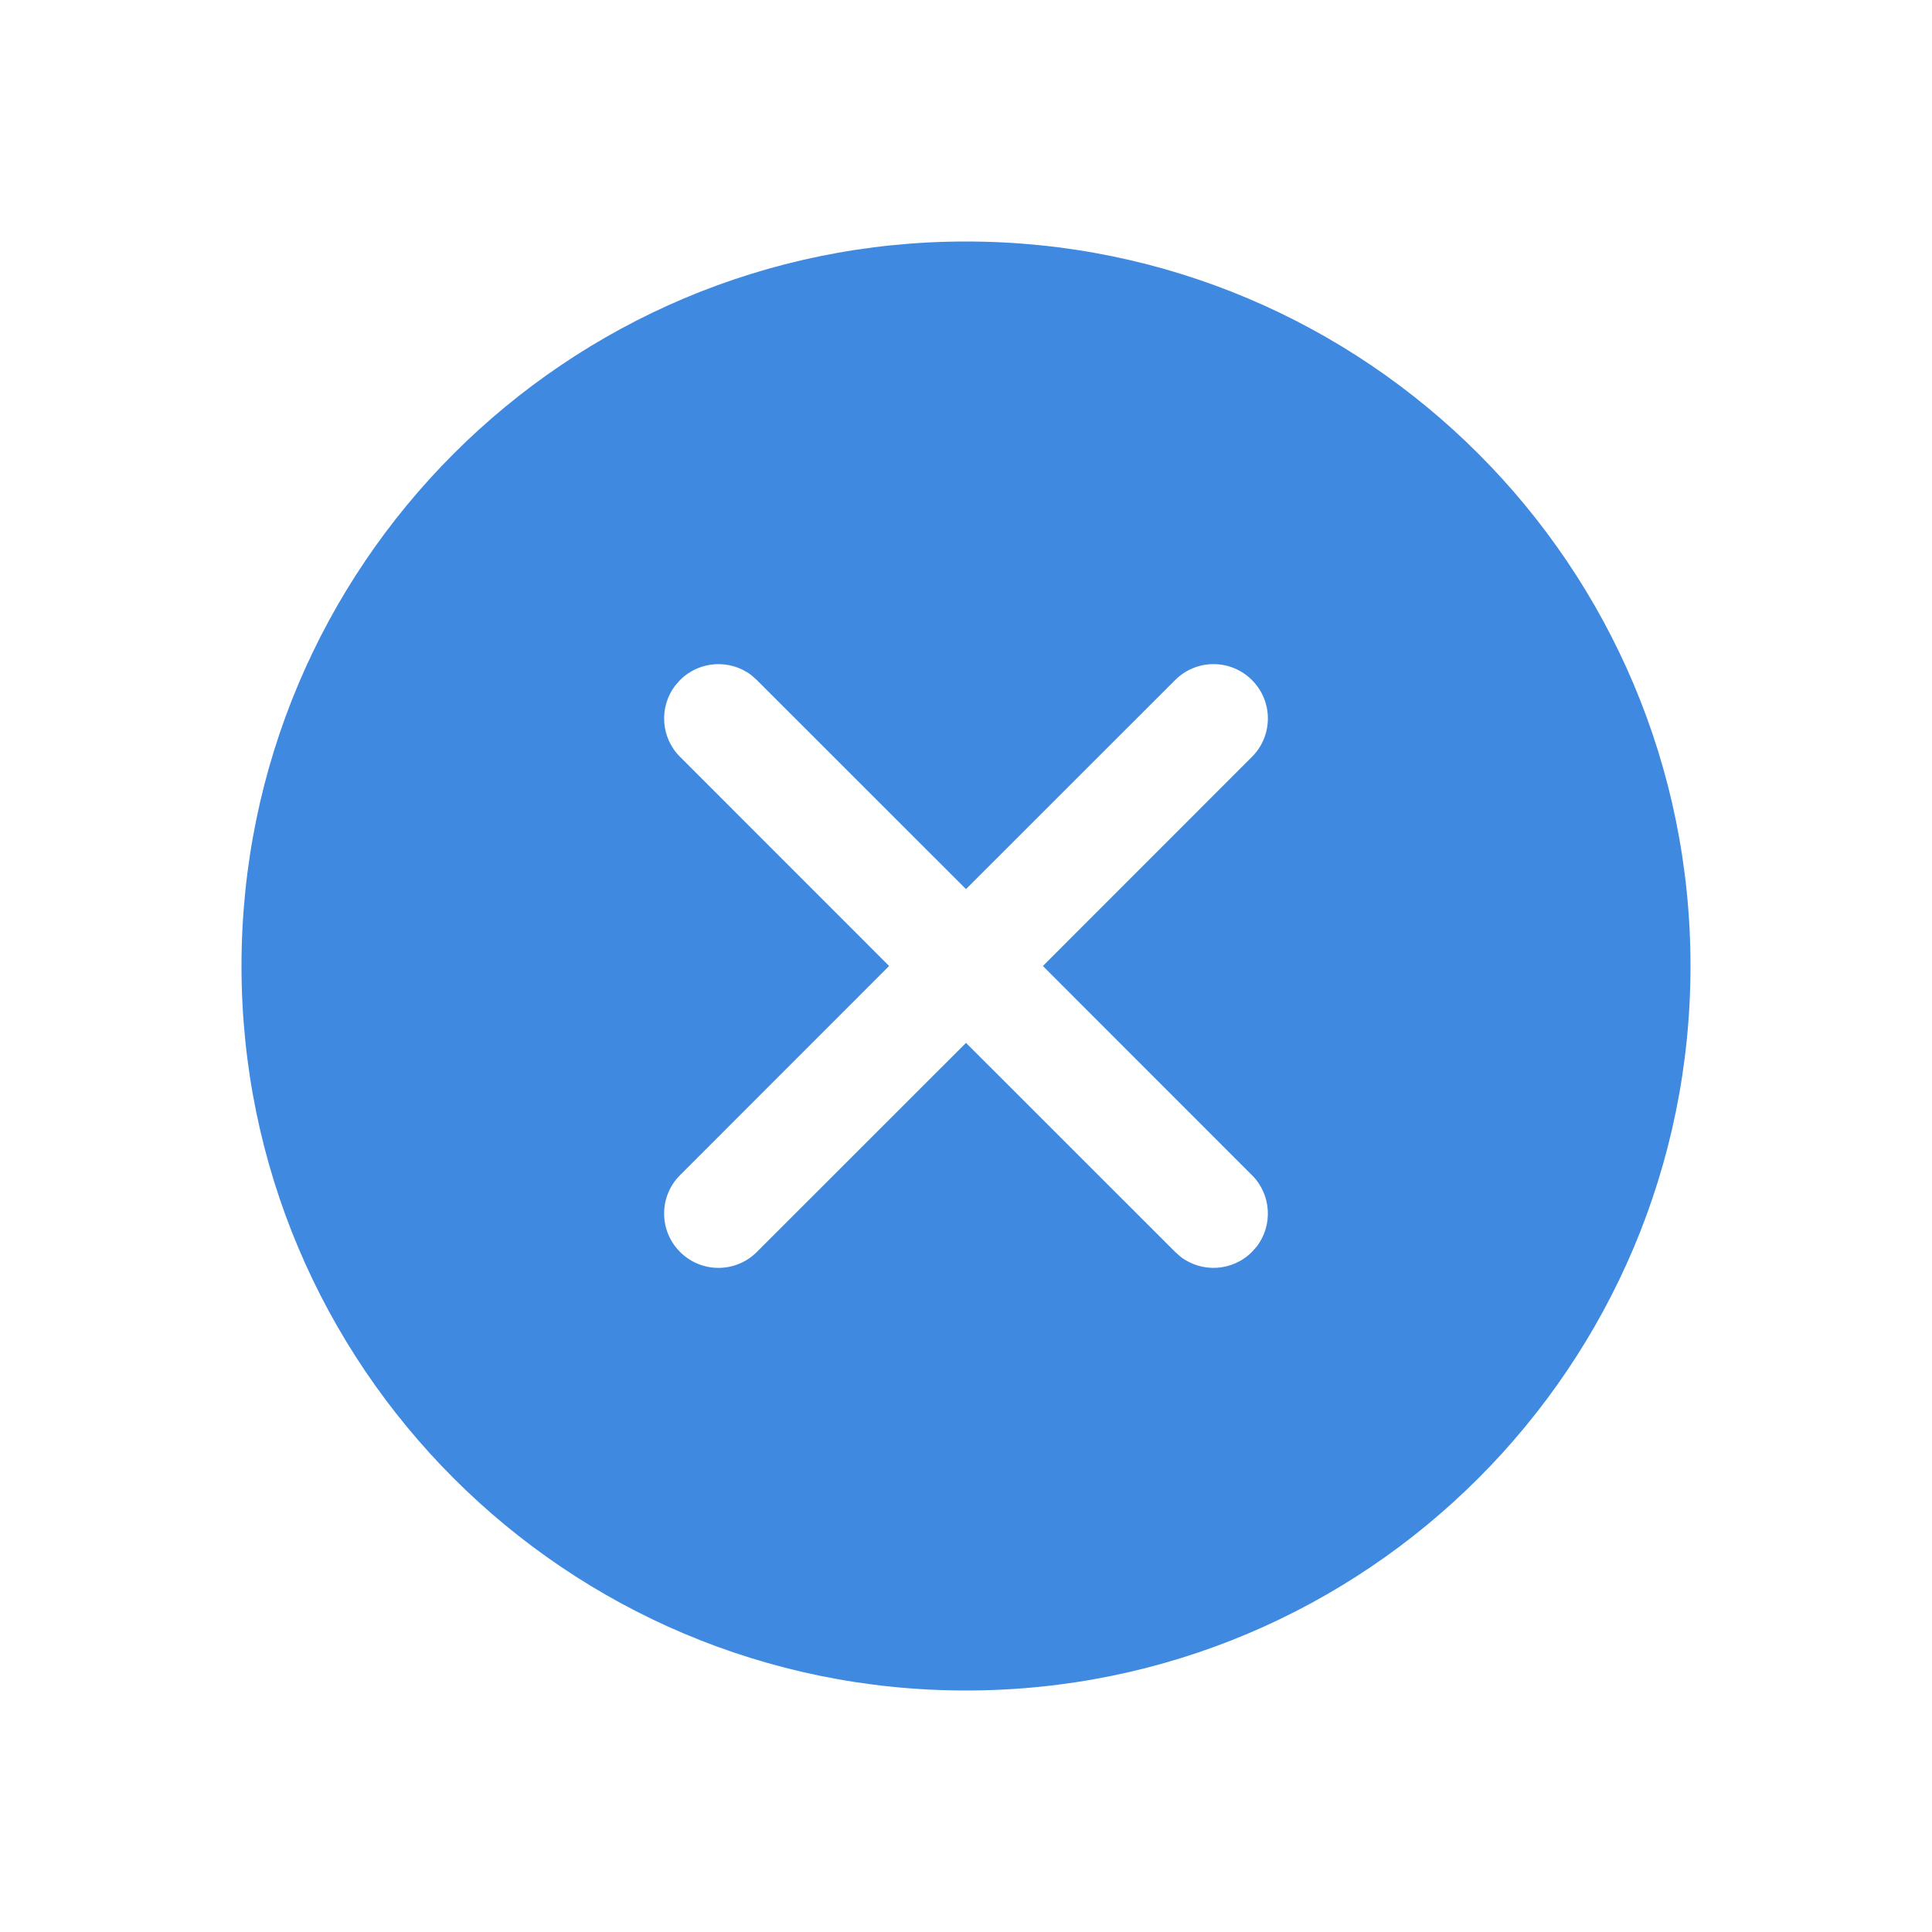
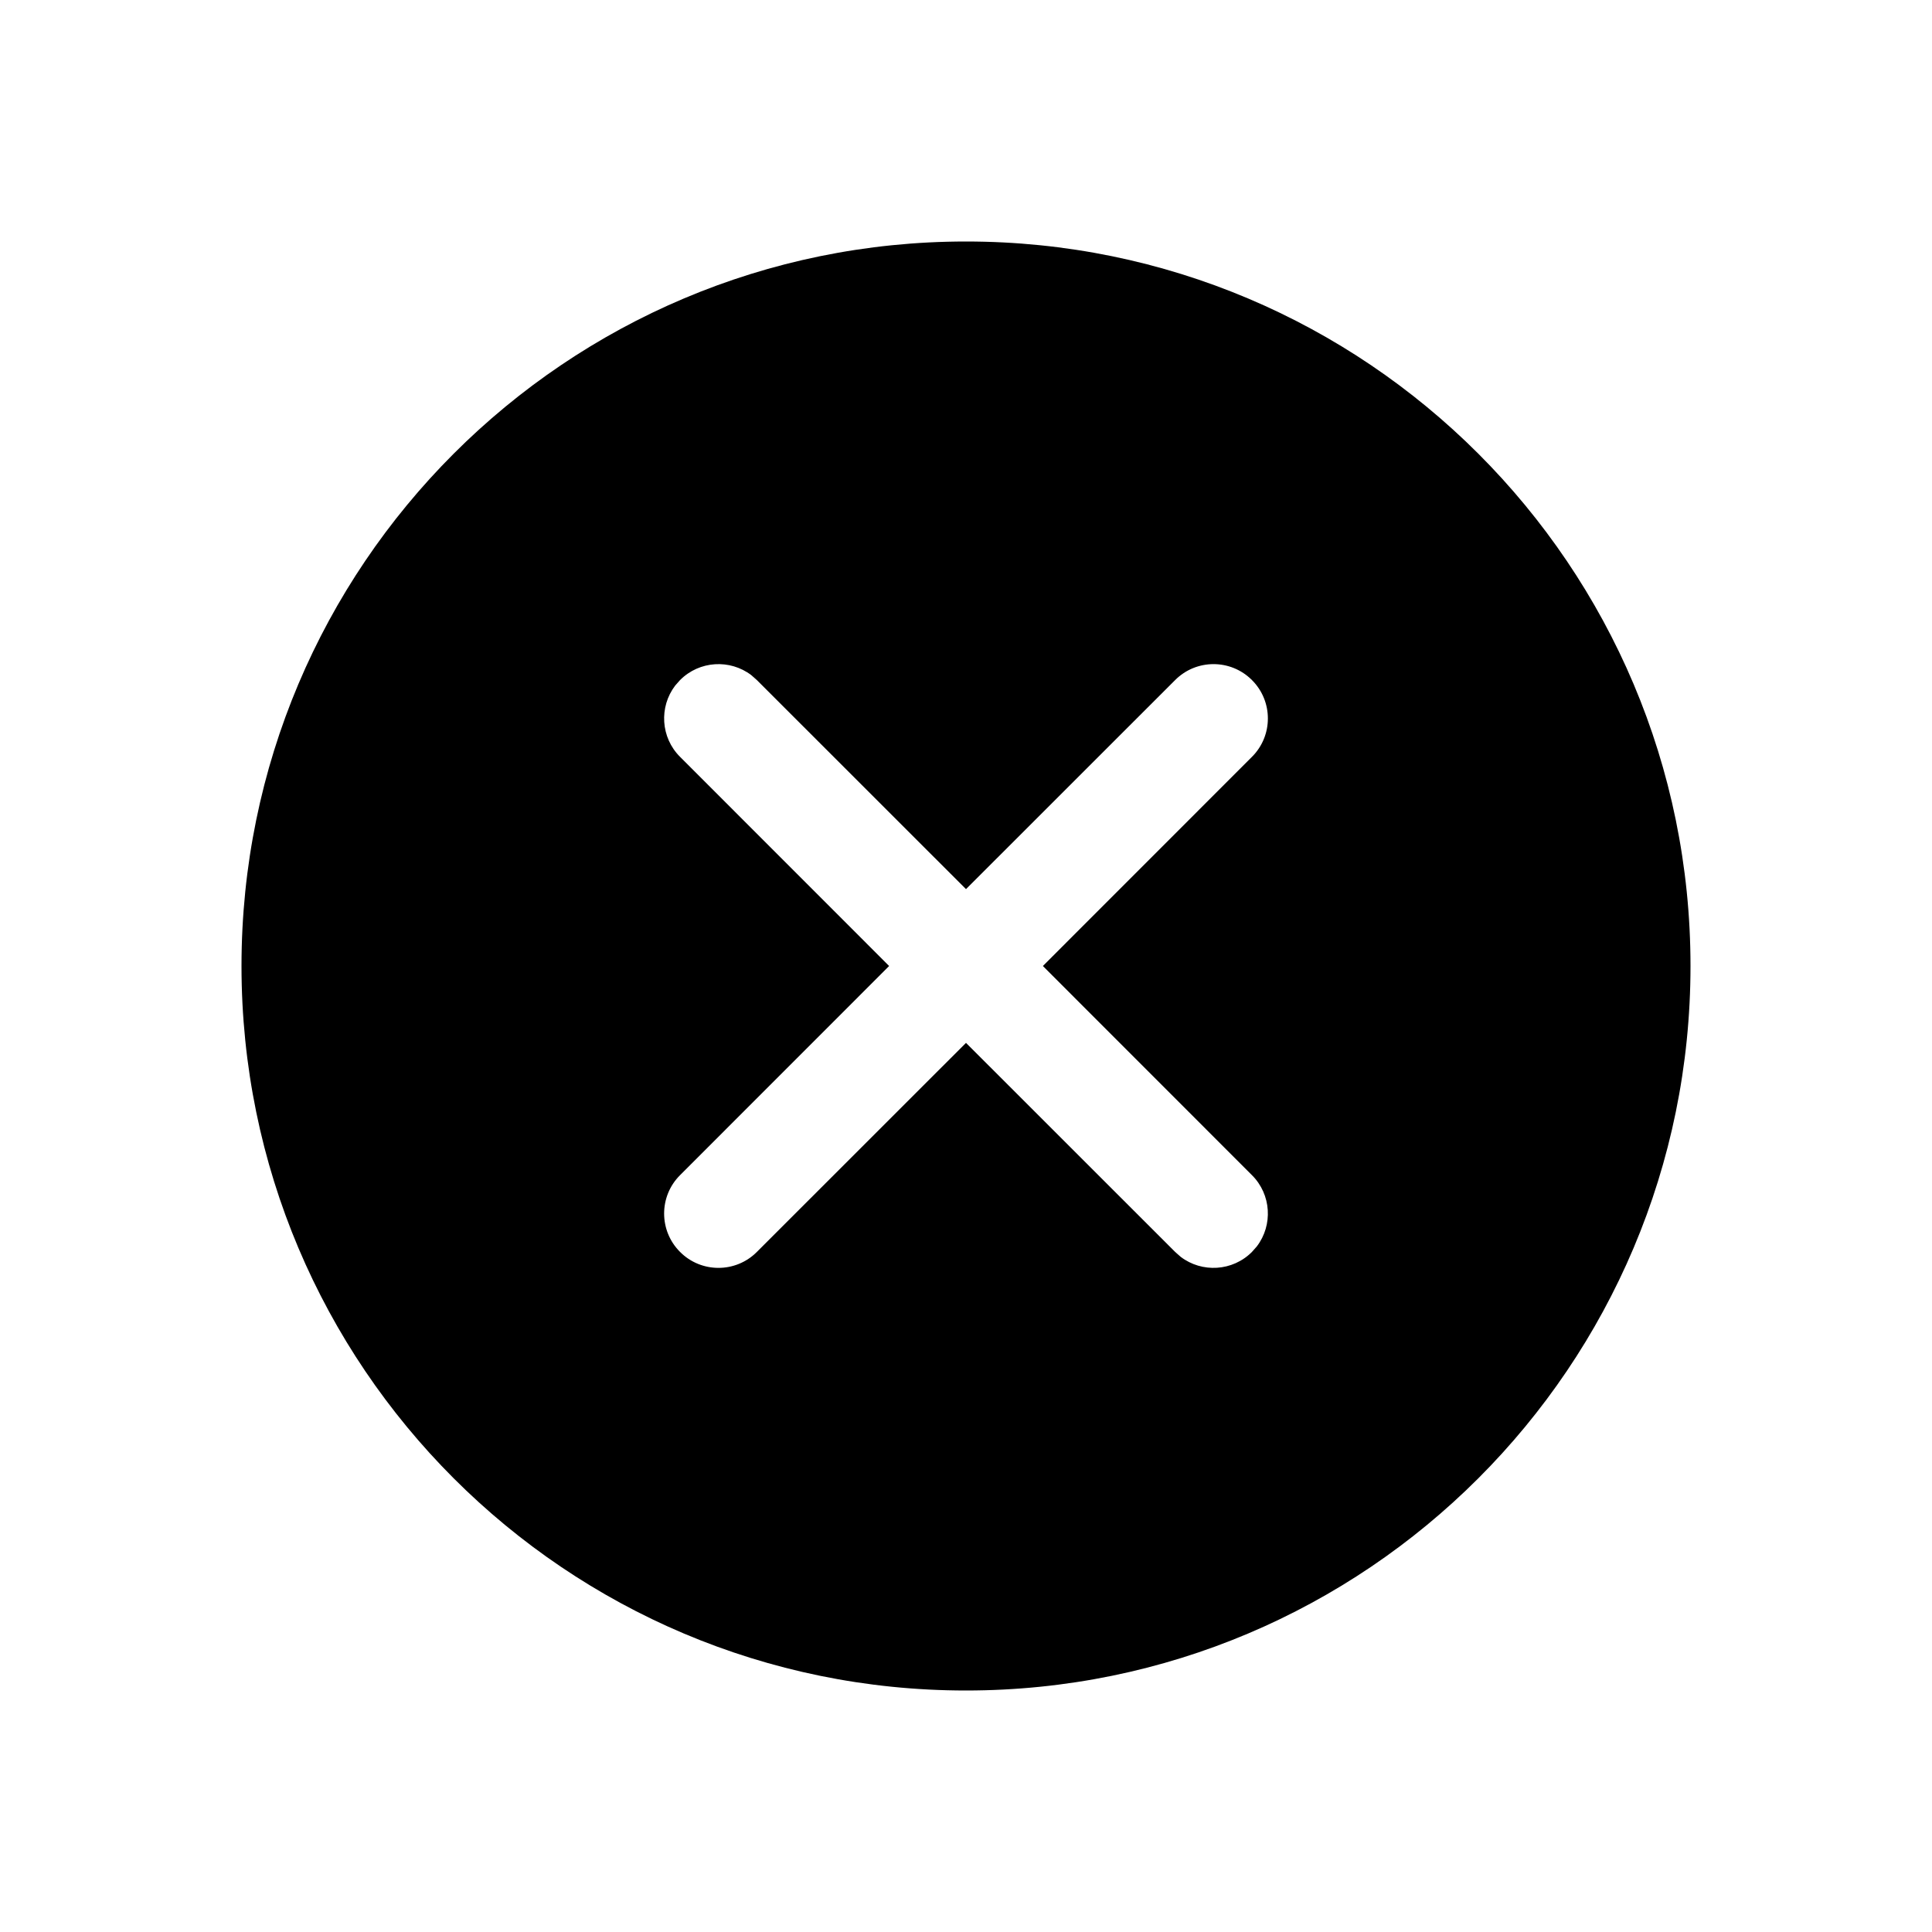
<svg xmlns="http://www.w3.org/2000/svg" width="24px" height="24px" viewBox="0 0 24 24" version="1.1">
  <g id="Icons/ic-dismiss" stroke="none" stroke-width="1" fill="none" fill-rule="evenodd">
    <g>
      <rect id="Base" x="0" y="0" width="24" height="24" />
-       <path d="M12,3 C16.971,3 21,7.029 21,12 C21,16.971 16.971,21 12,21 C7.029,21 3,16.971 3,12 C3,7.029 7.029,3 12,3 Z M15.552,8.448 C15.289,8.184 14.861,8.184 14.598,8.448 L12,11.045 L9.402,8.448 L9.333,8.387 C9.069,8.186 8.689,8.206 8.448,8.448 L8.387,8.517 C8.186,8.781 8.206,9.161 8.448,9.402 L11.045,12 L8.448,14.598 C8.184,14.861 8.184,15.289 8.448,15.552 C8.711,15.816 9.139,15.816 9.402,15.552 L12,12.955 L14.598,15.552 L14.667,15.613 C14.931,15.814 15.311,15.794 15.552,15.552 L15.613,15.483 C15.814,15.219 15.794,14.839 15.552,14.598 L12.955,12 L15.552,9.402 C15.816,9.139 15.816,8.711 15.552,8.448 Z" id="Icon" fill="#3F8AE0" />
+       <path d="M12,3 C16.971,3 21,7.029 21,12 C21,16.971 16.971,21 12,21 C7.029,21 3,16.971 3,12 C3,7.029 7.029,3 12,3 Z M15.552,8.448 C15.289,8.184 14.861,8.184 14.598,8.448 L12,11.045 L9.402,8.448 L9.333,8.387 C9.069,8.186 8.689,8.206 8.448,8.448 L8.387,8.517 C8.186,8.781 8.206,9.161 8.448,9.402 L11.045,12 L8.448,14.598 C8.184,14.861 8.184,15.289 8.448,15.552 C8.711,15.816 9.139,15.816 9.402,15.552 L12,12.955 L14.598,15.552 L14.667,15.613 C14.931,15.814 15.311,15.794 15.552,15.552 L15.613,15.483 C15.814,15.219 15.794,14.839 15.552,14.598 L12.955,12 L15.552,9.402 C15.816,9.139 15.816,8.711 15.552,8.448 Z" id="Icon" fill="currentColor" />
    </g>
  </g>
</svg>
